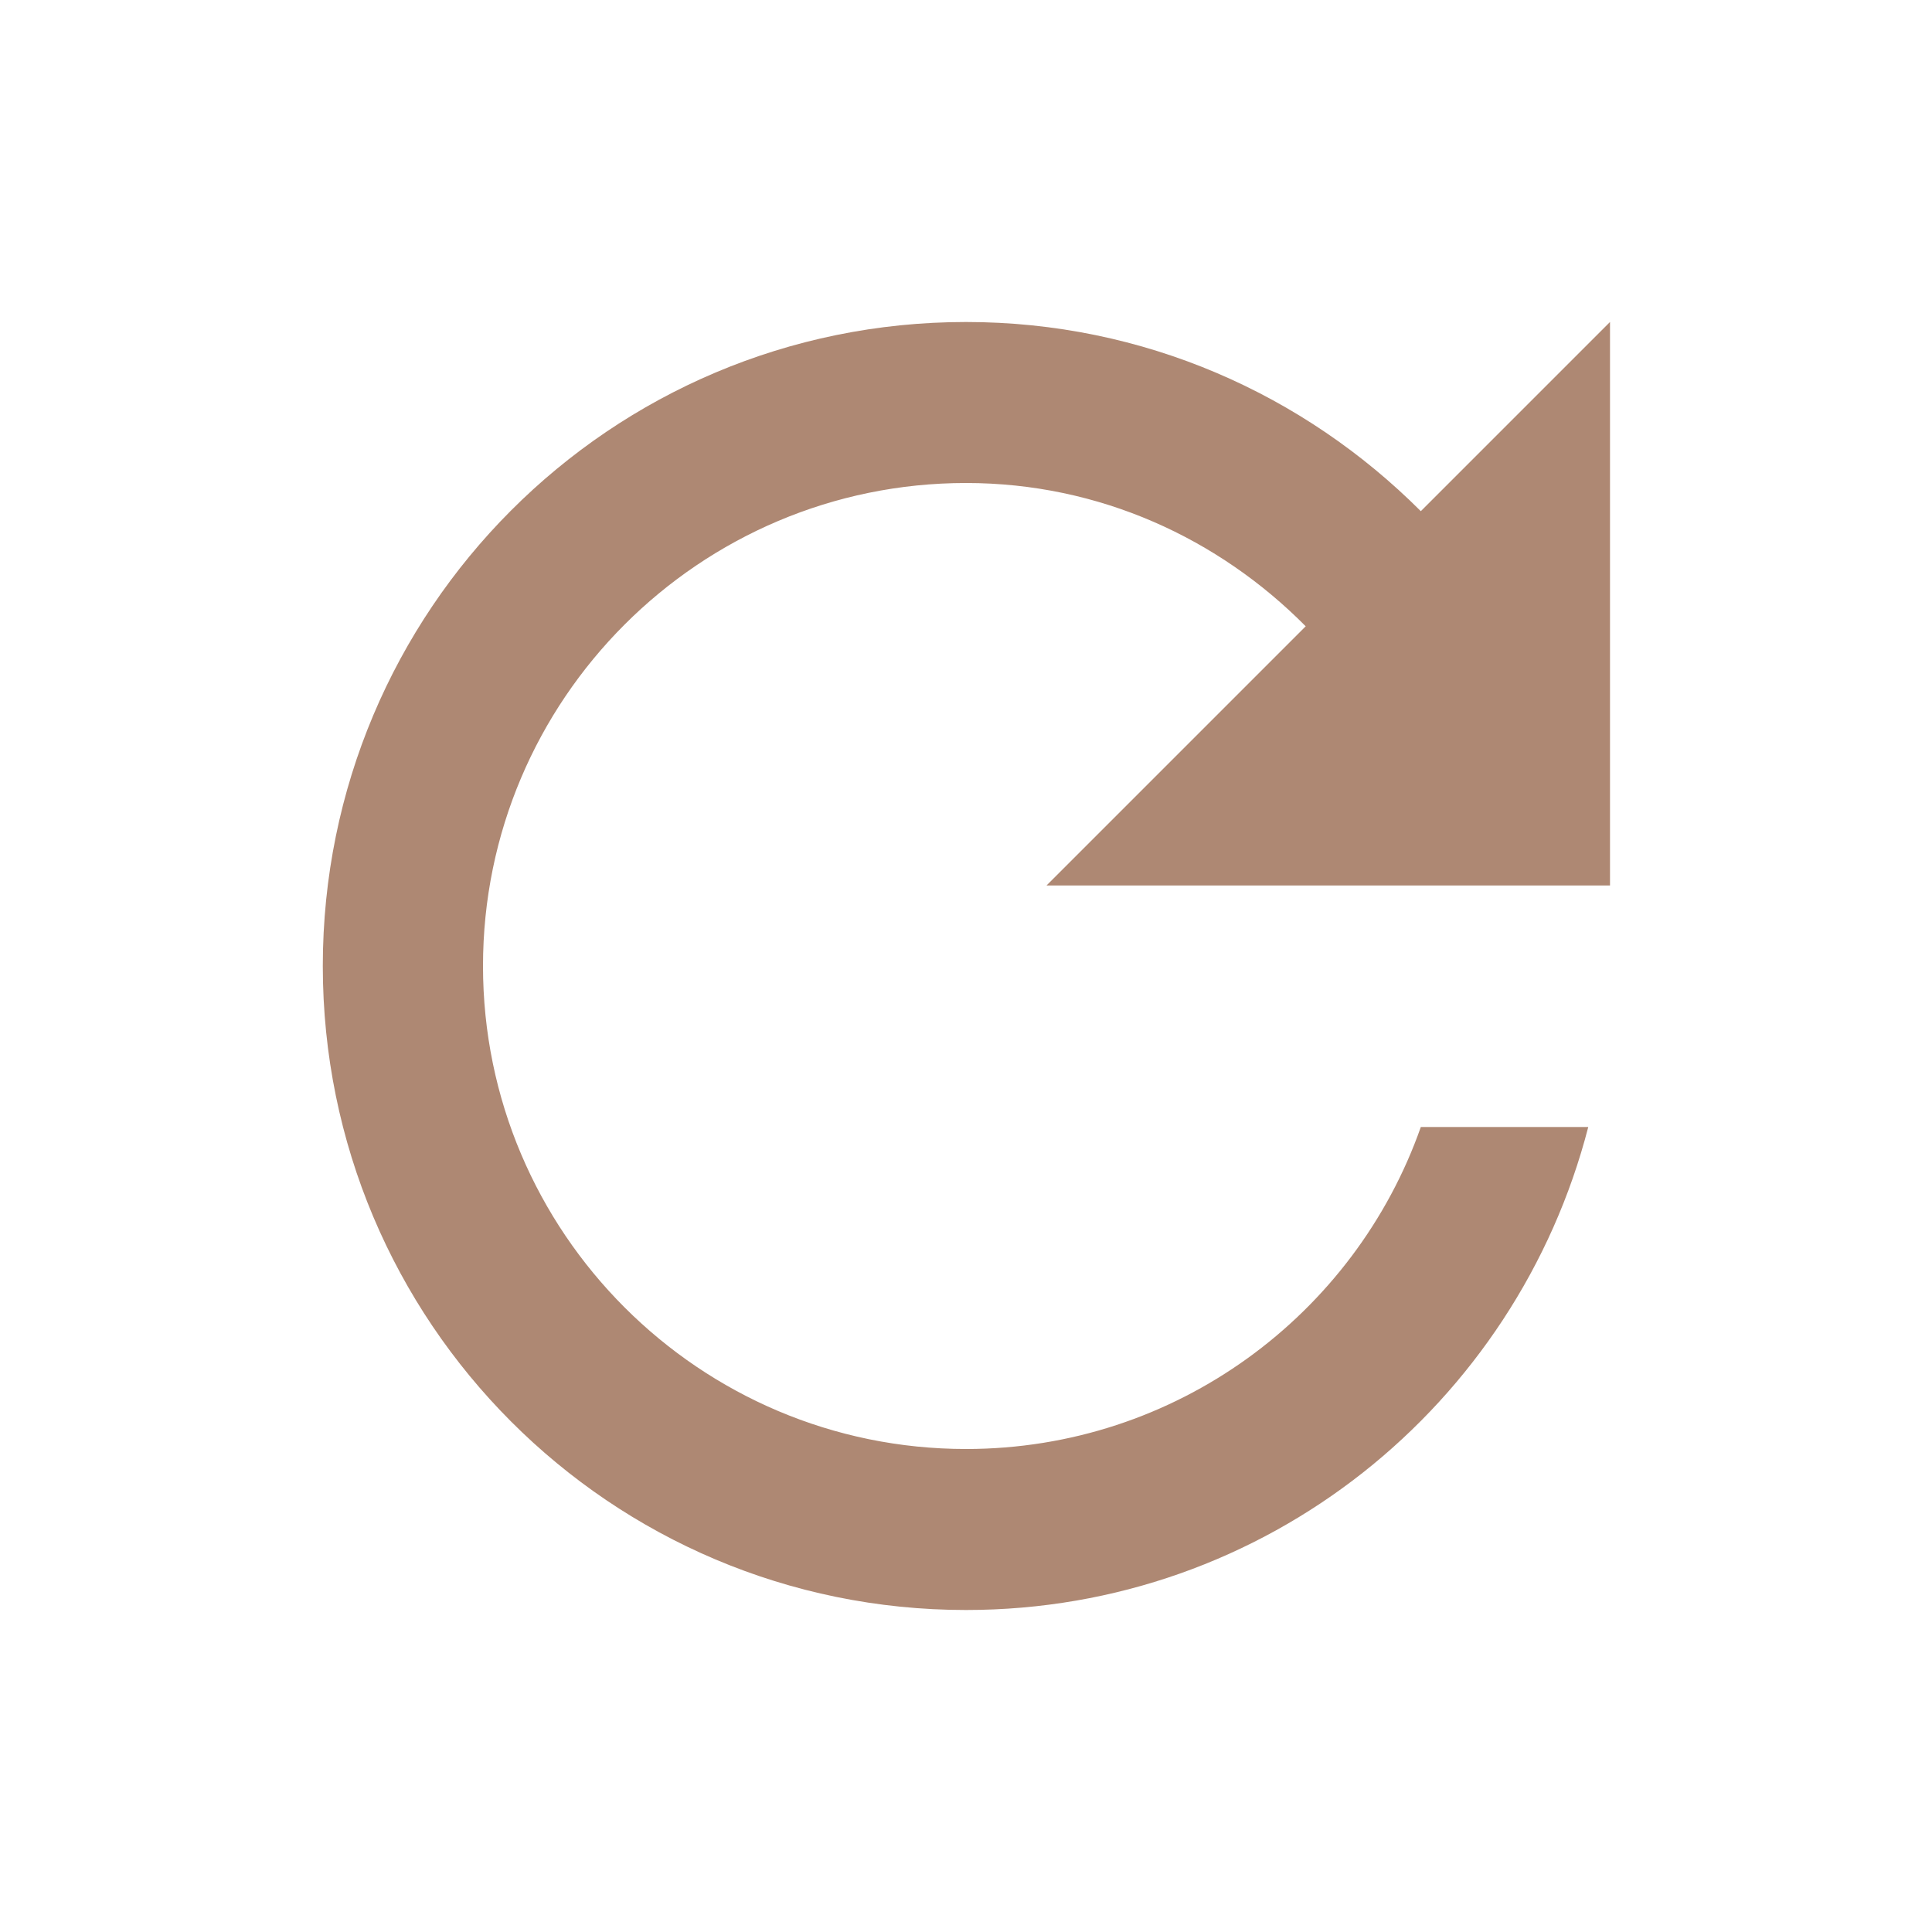
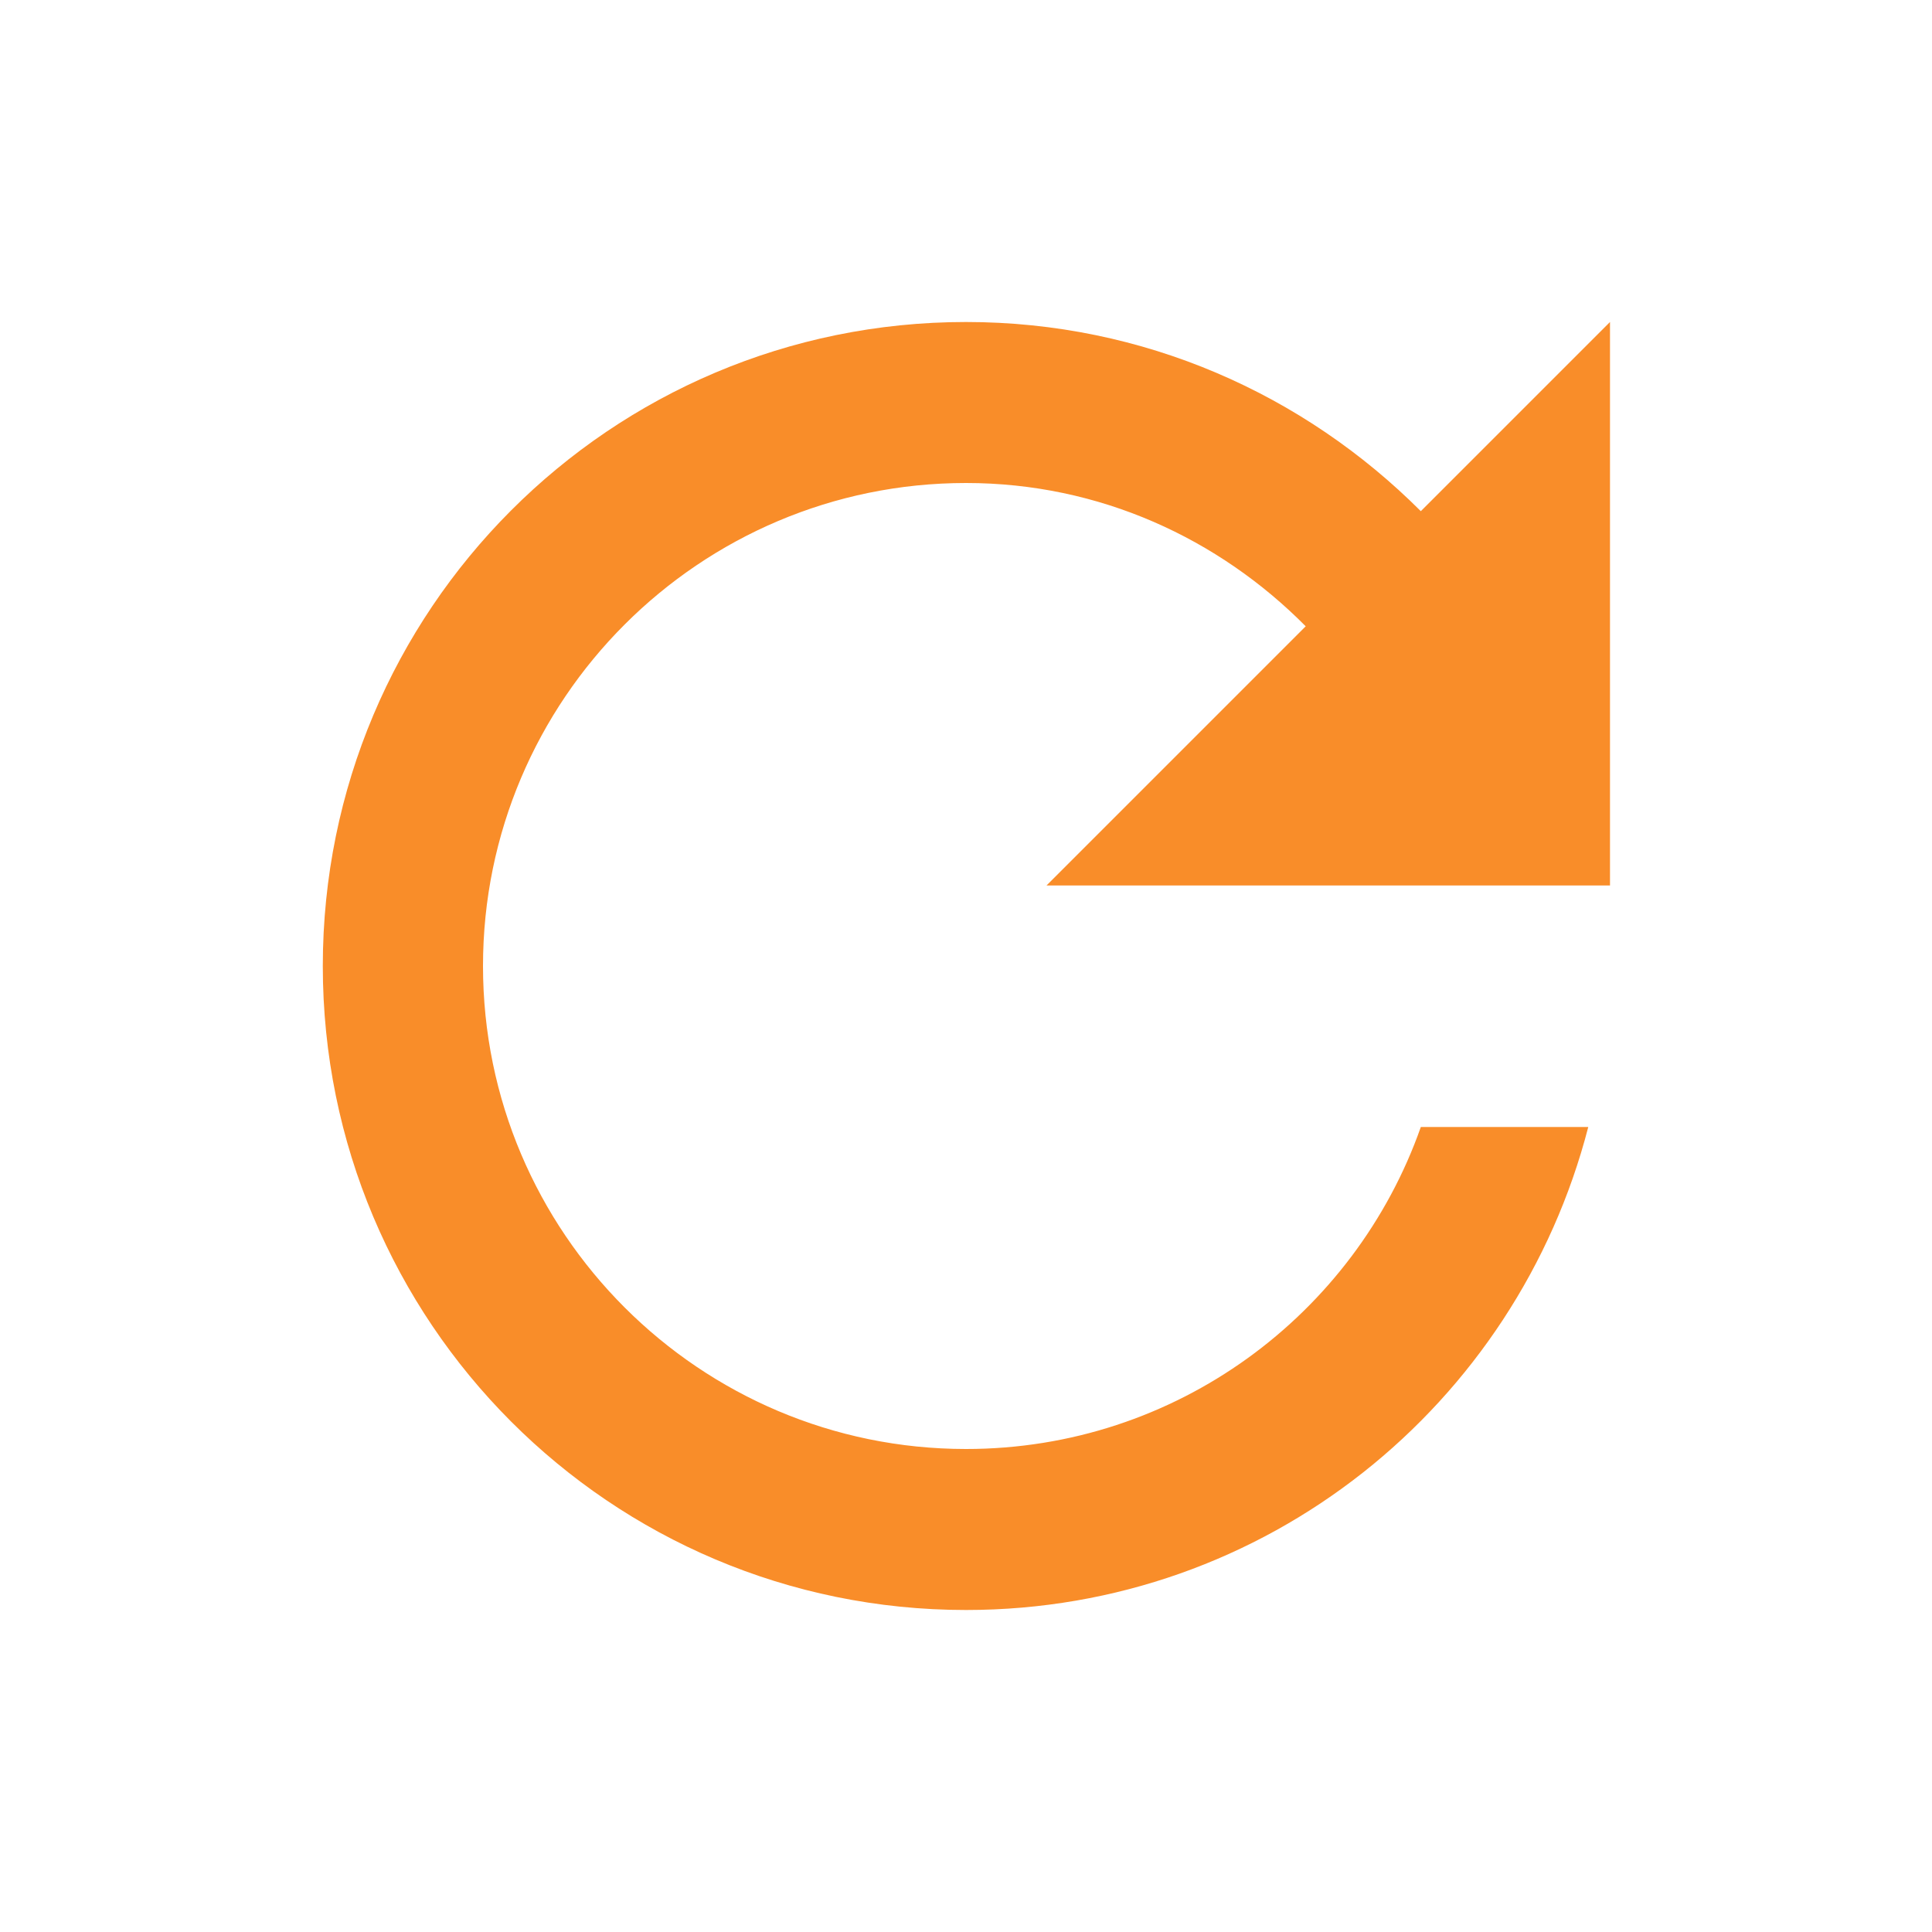
- <svg xmlns="http://www.w3.org/2000/svg" width="24" height="24" viewBox="0 0 24 24" fill="#ae8873">
+ <svg xmlns="http://www.w3.org/2000/svg" width="24" height="24" viewBox="0 0 24 24" fill="#f98d29">
  <path d="M17.65 6.35C16.2 4.9 14.21 4 12 4c-4.42 0-7.99 3.58-7.99 8s3.57 8 7.99 8c3.73 0 6.84-2.55 7.73-6h-2.08c-.82 2.33-3.04 4-5.65 4-3.31 0-6-2.69-6-6s2.69-6 6-6c1.66 0 3.14.69 4.22 1.78L13 11h7V4l-2.35 2.35z" />
  <path d="M0 0h24v24H0z" fill="none" />
</svg>
